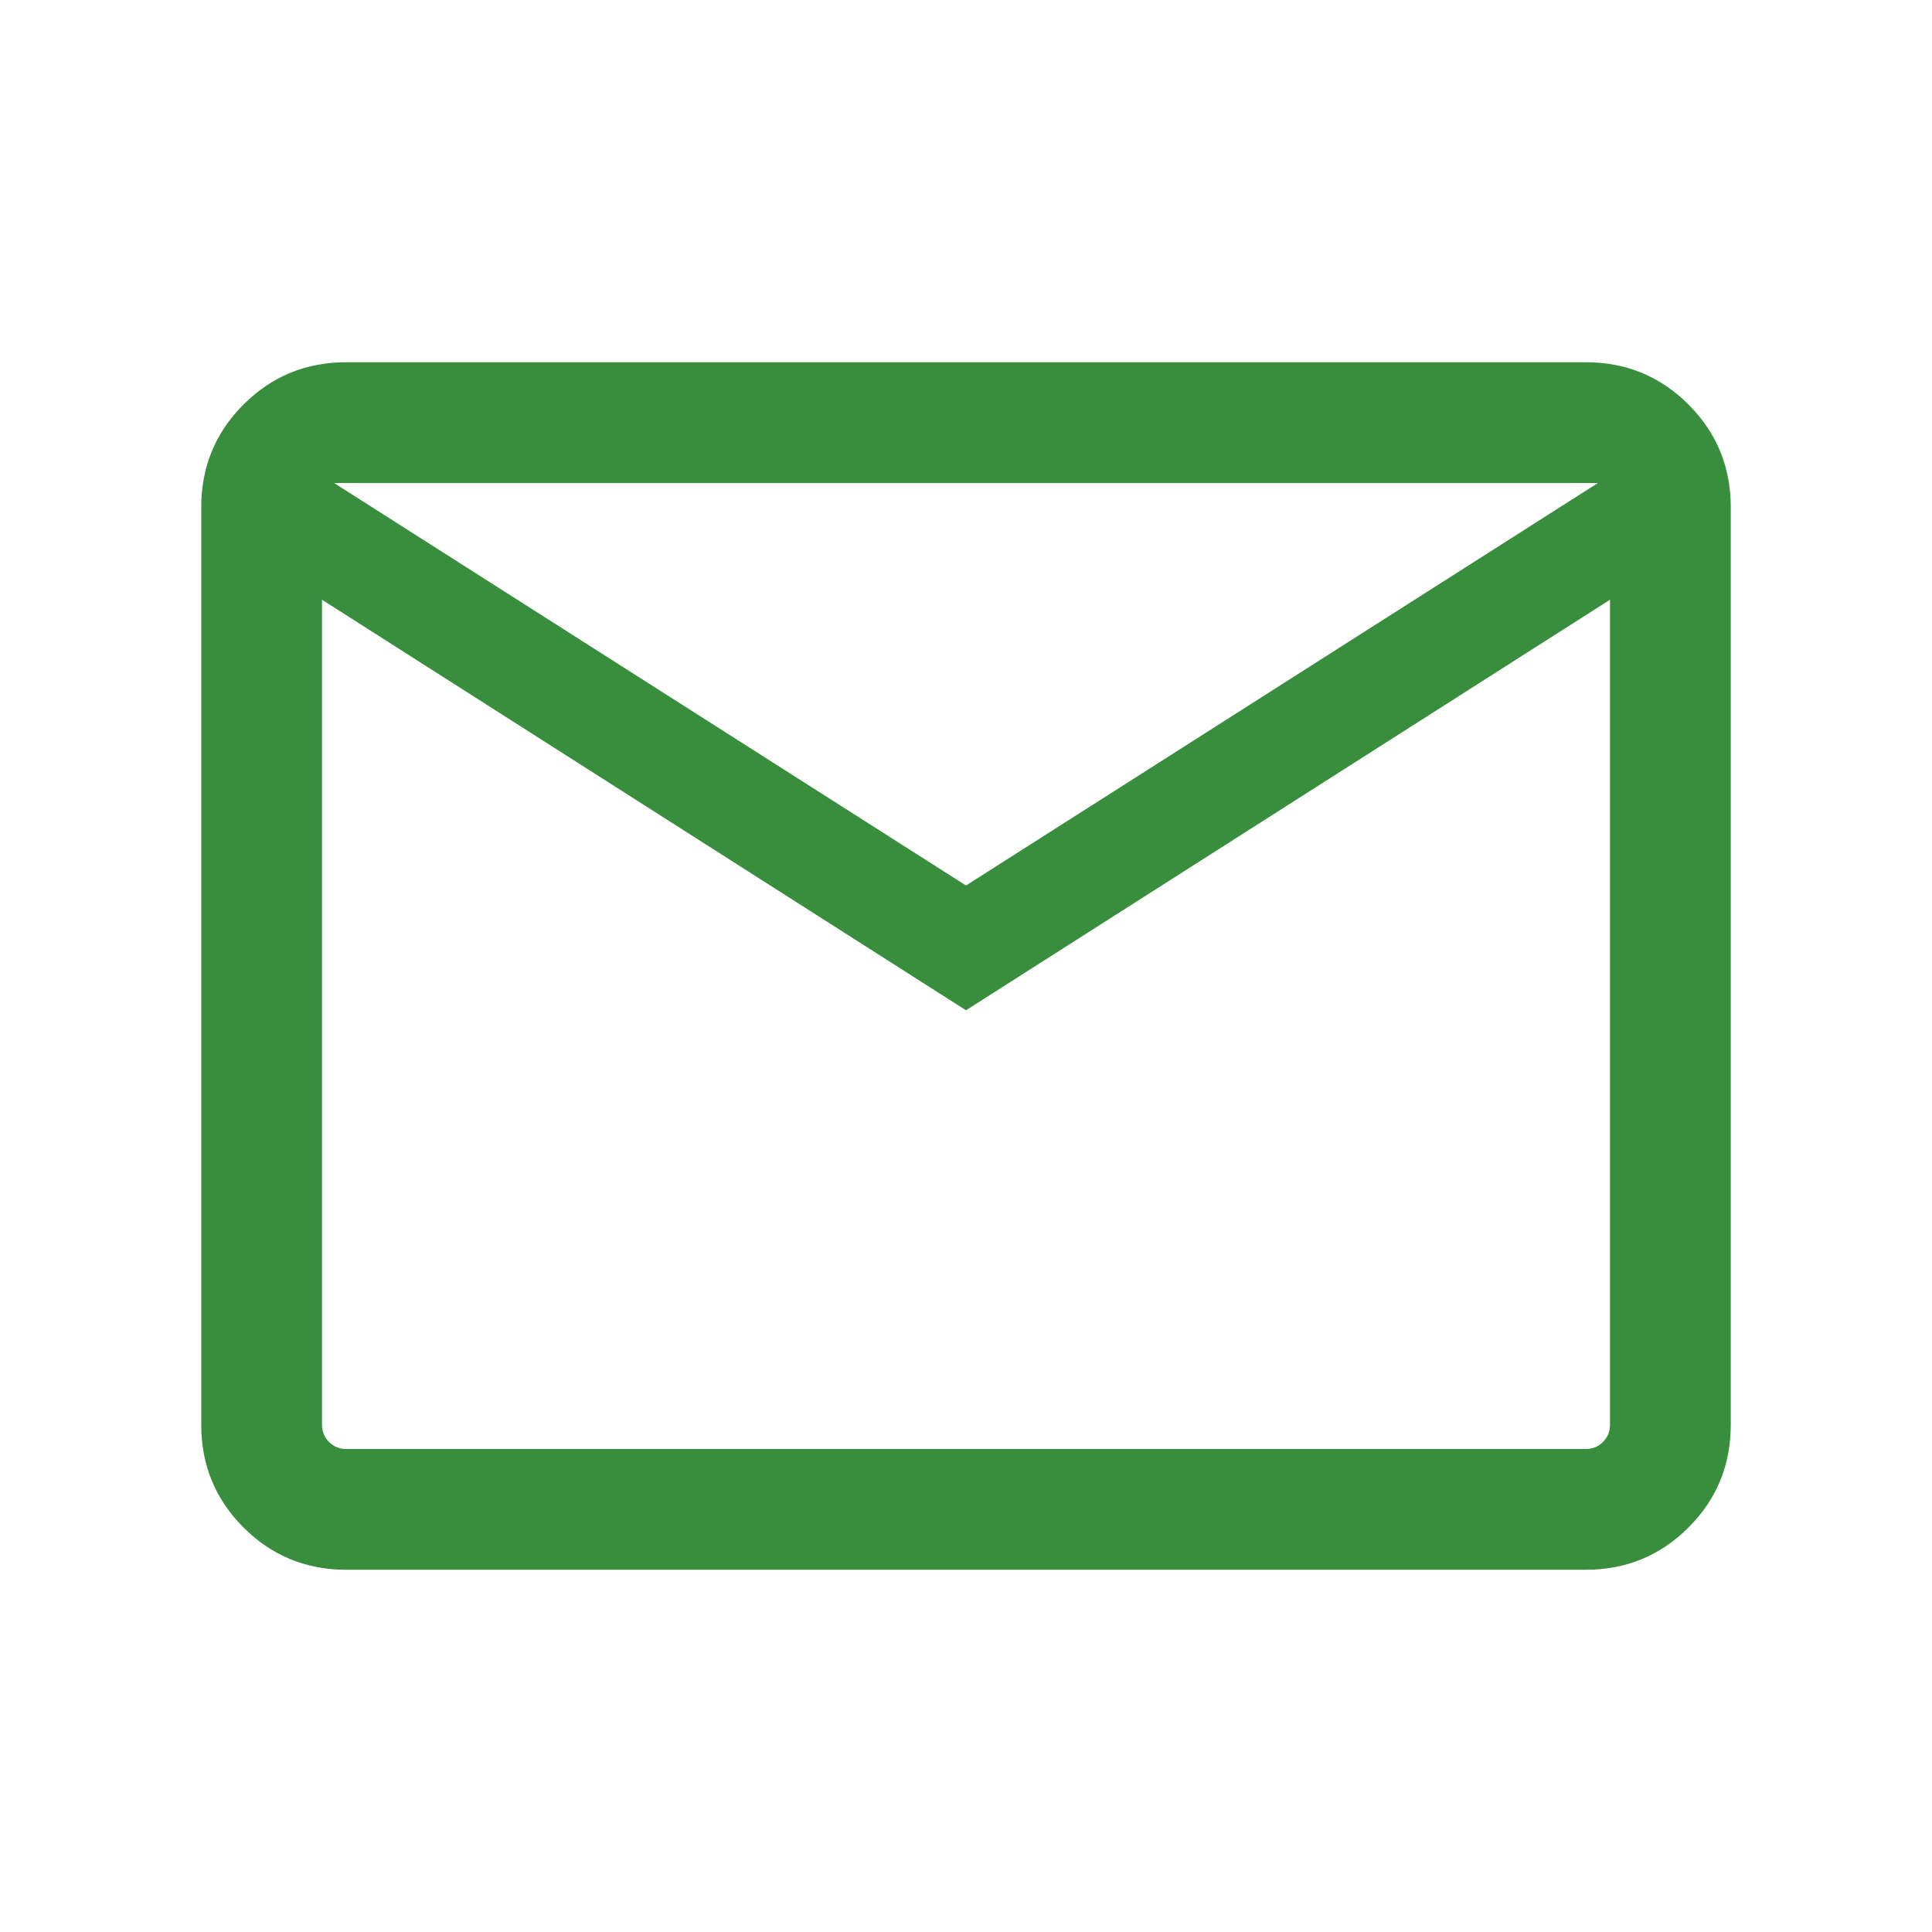
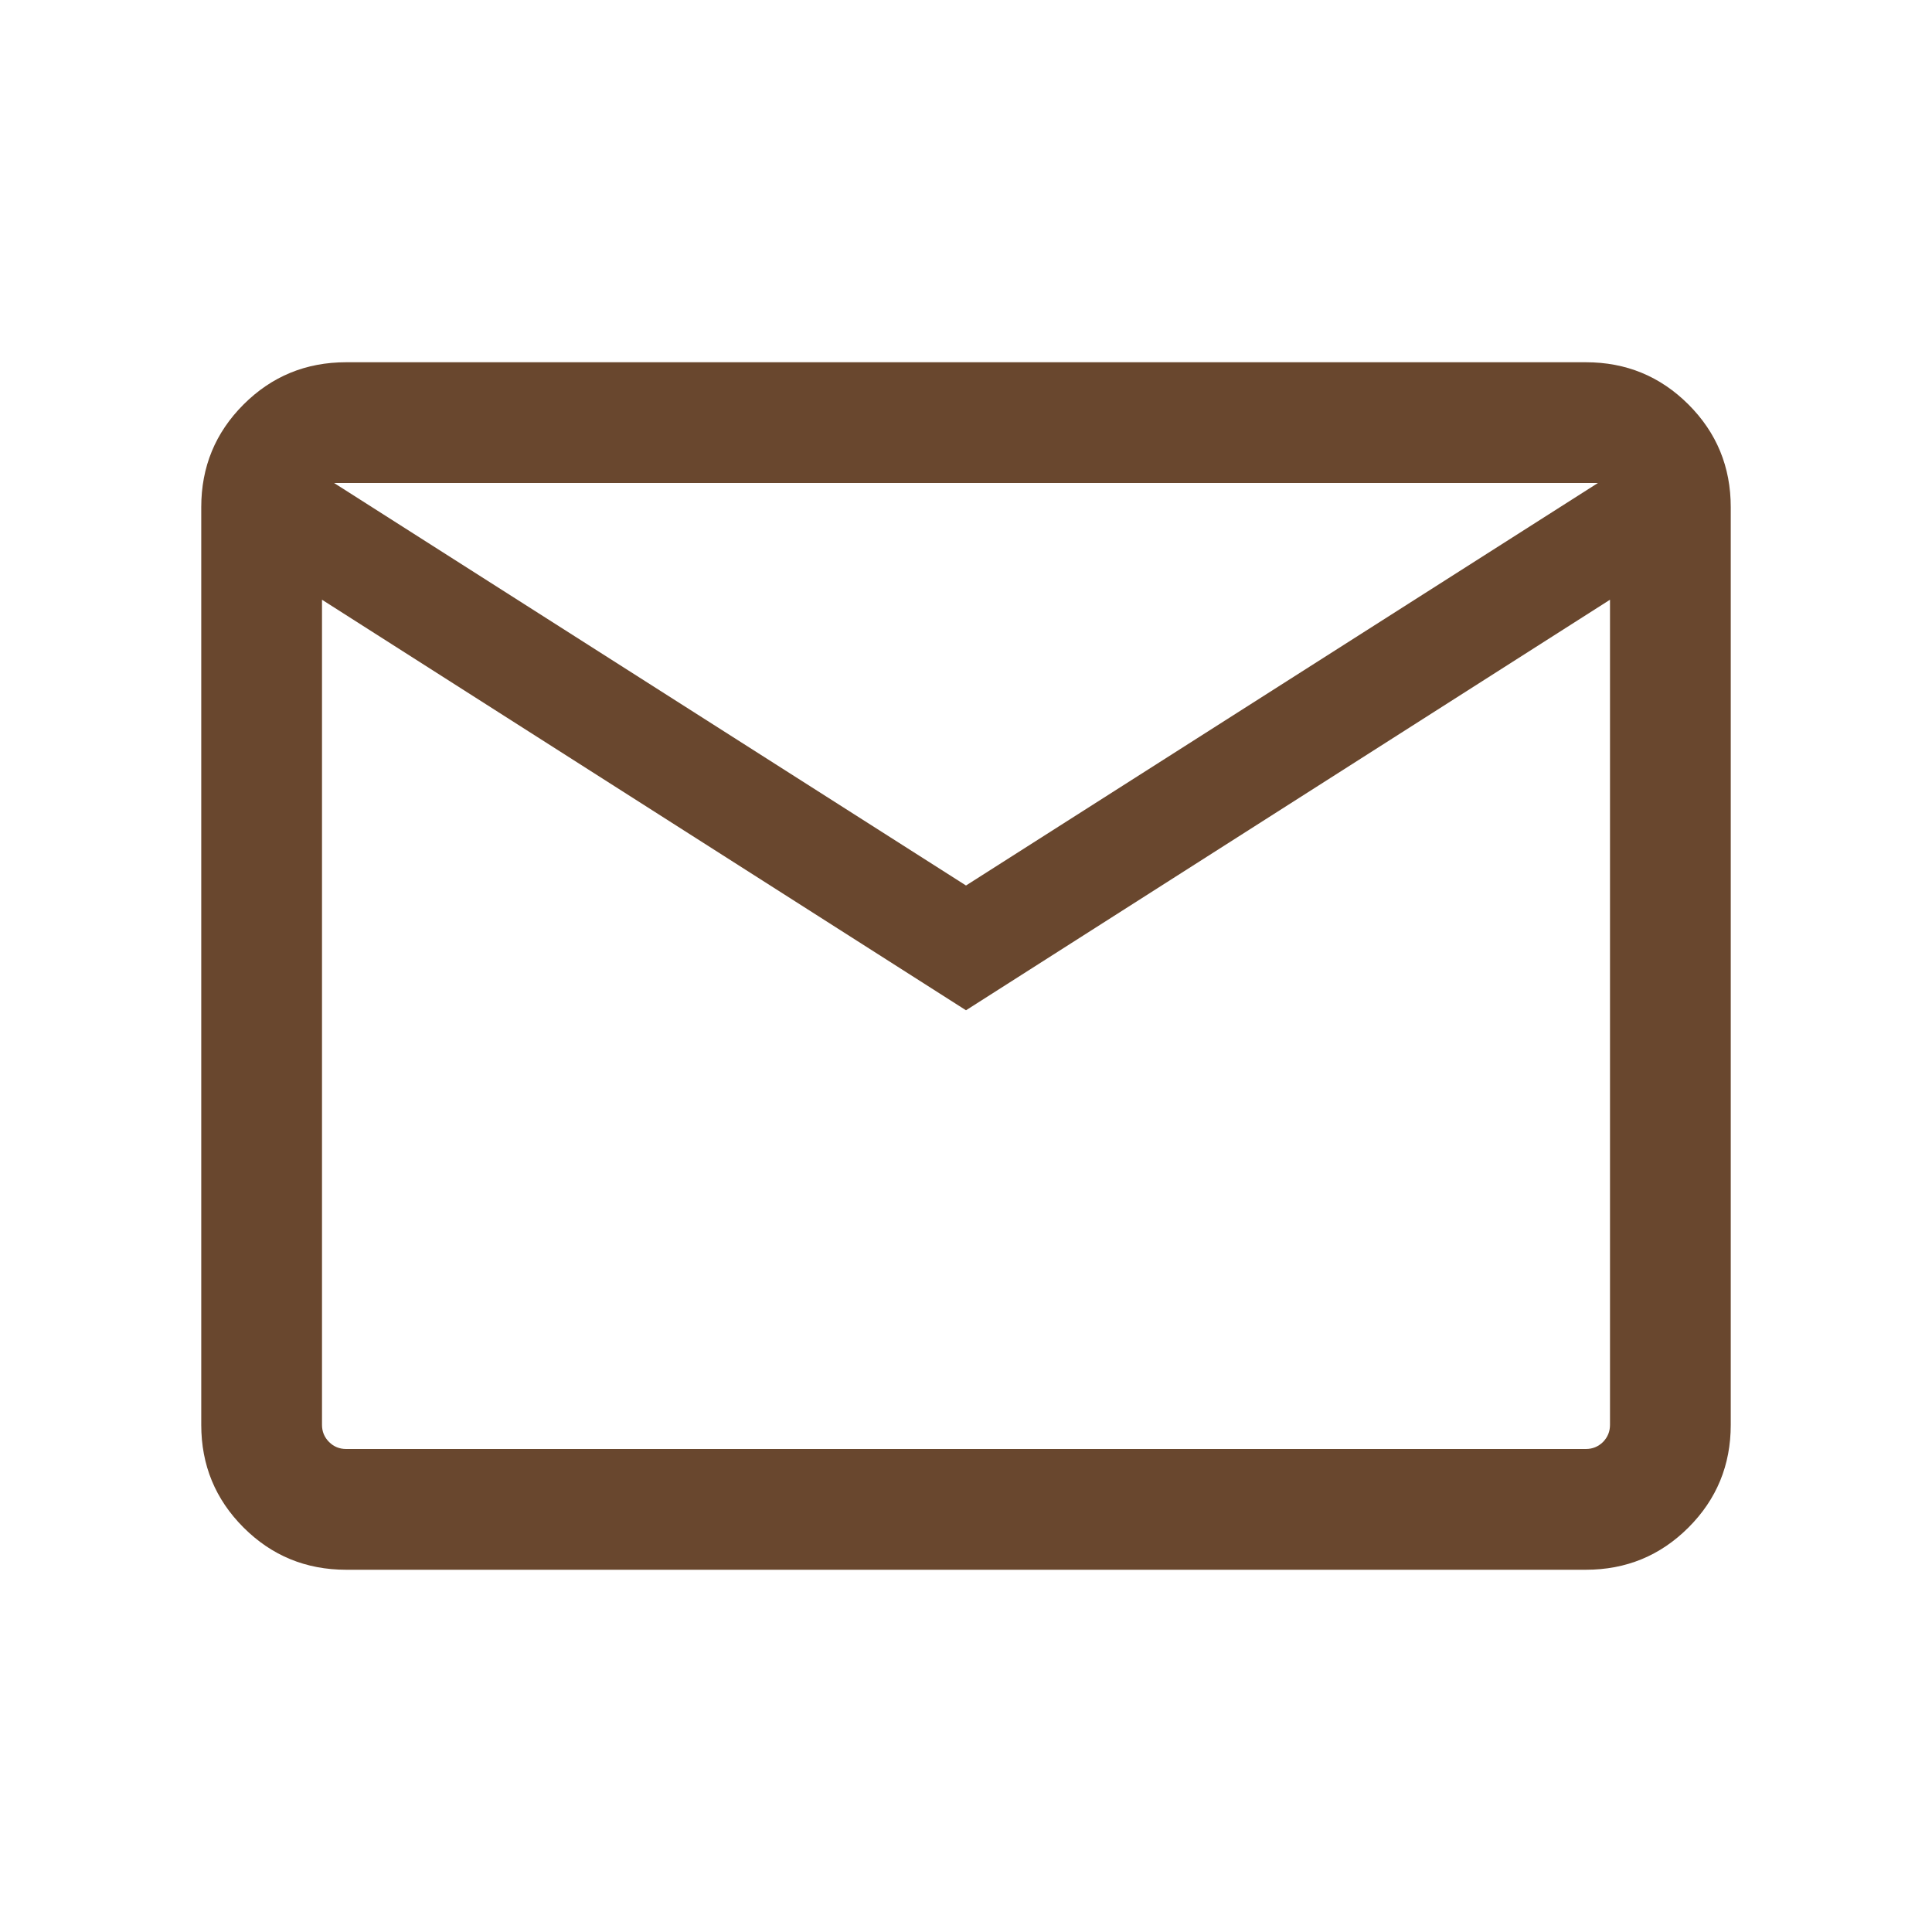
<svg xmlns="http://www.w3.org/2000/svg" width="24" height="24" viewBox="0 0 24 24" fill="none">
  <g id="mail-24px">
-     <path id="Vector" d="M4.3 19.5C3.8 19.5 3.375 19.325 3.025 18.975C2.675 18.625 2.5 18.2 2.5 17.7V6.3C2.5 5.8 2.675 5.375 3.025 5.025C3.375 4.675 3.8 4.5 4.3 4.5H19.7C20.2 4.5 20.625 4.675 20.975 5.025C21.325 5.375 21.5 5.8 21.5 6.3V17.7C21.5 18.2 21.325 18.625 20.975 18.975C20.625 19.325 20.2 19.5 19.7 19.5H4.3ZM12 12.55L4 7.45V17.7C4 17.783 4.029 17.854 4.088 17.913C4.146 17.971 4.217 18 4.3 18H19.7C19.783 18 19.854 17.971 19.913 17.913C19.971 17.854 20 17.783 20 17.7V7.45L12 12.55ZM12 11L19.85 6H4.15L12 11ZM4 7.45V6V17.7C4 17.783 4.029 17.854 4.088 17.913C4.146 17.971 4.217 18 4.3 18H4V17.7V7.45Z" fill="#388E3C" />
+     <path id="Vector" d="M4.3 19.5C3.8 19.5 3.375 19.325 3.025 18.975C2.675 18.625 2.5 18.2 2.5 17.7V6.3C2.5 5.8 2.675 5.375 3.025 5.025C3.375 4.675 3.8 4.5 4.3 4.5H19.7C20.2 4.5 20.625 4.675 20.975 5.025C21.325 5.375 21.5 5.8 21.5 6.3V17.7C21.5 18.2 21.325 18.625 20.975 18.975C20.625 19.325 20.2 19.5 19.7 19.5H4.3ZM12 12.55L4 7.45V17.7C4 17.783 4.029 17.854 4.088 17.913C4.146 17.971 4.217 18 4.3 18H19.7C19.783 18 19.854 17.971 19.913 17.913C19.971 17.854 20 17.783 20 17.7V7.45L12 12.55ZM12 11L19.85 6H4.15L12 11ZM4 7.45V6V17.7C4 17.783 4.029 17.854 4.088 17.913C4.146 17.971 4.217 18 4.3 18H4V17.7V7.45Z" fill="#69472E" />
  </g>
</svg>
